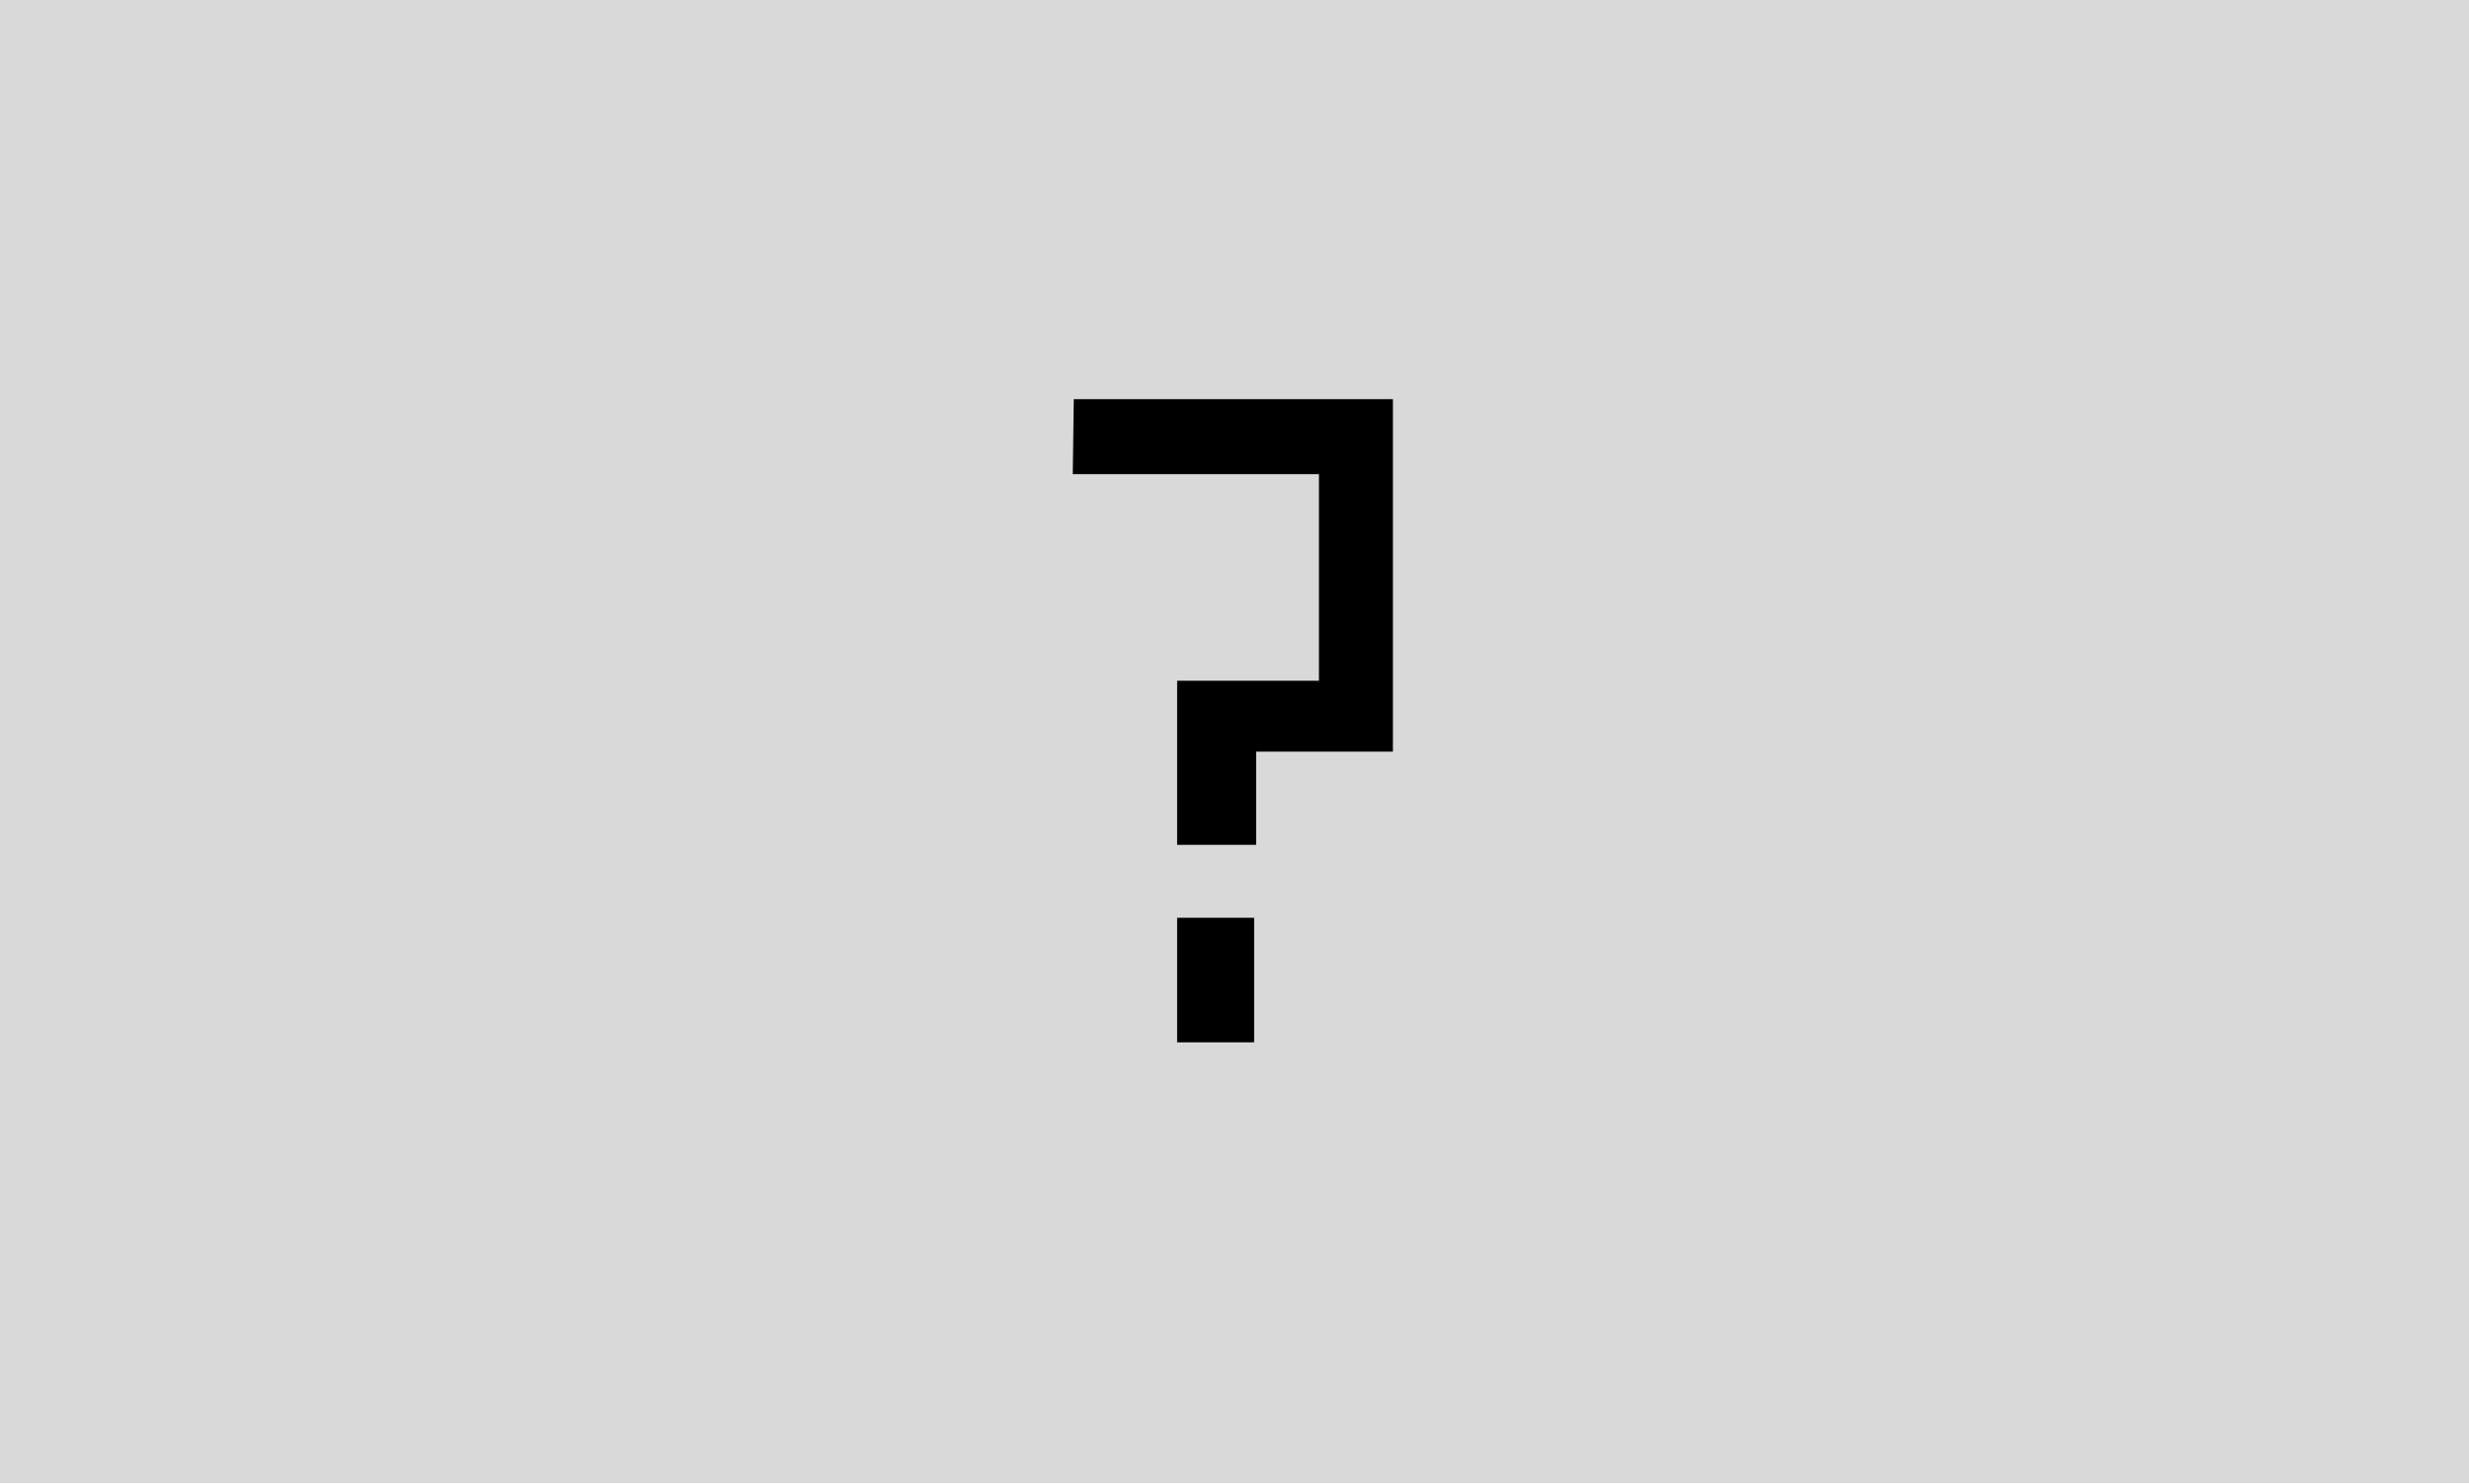
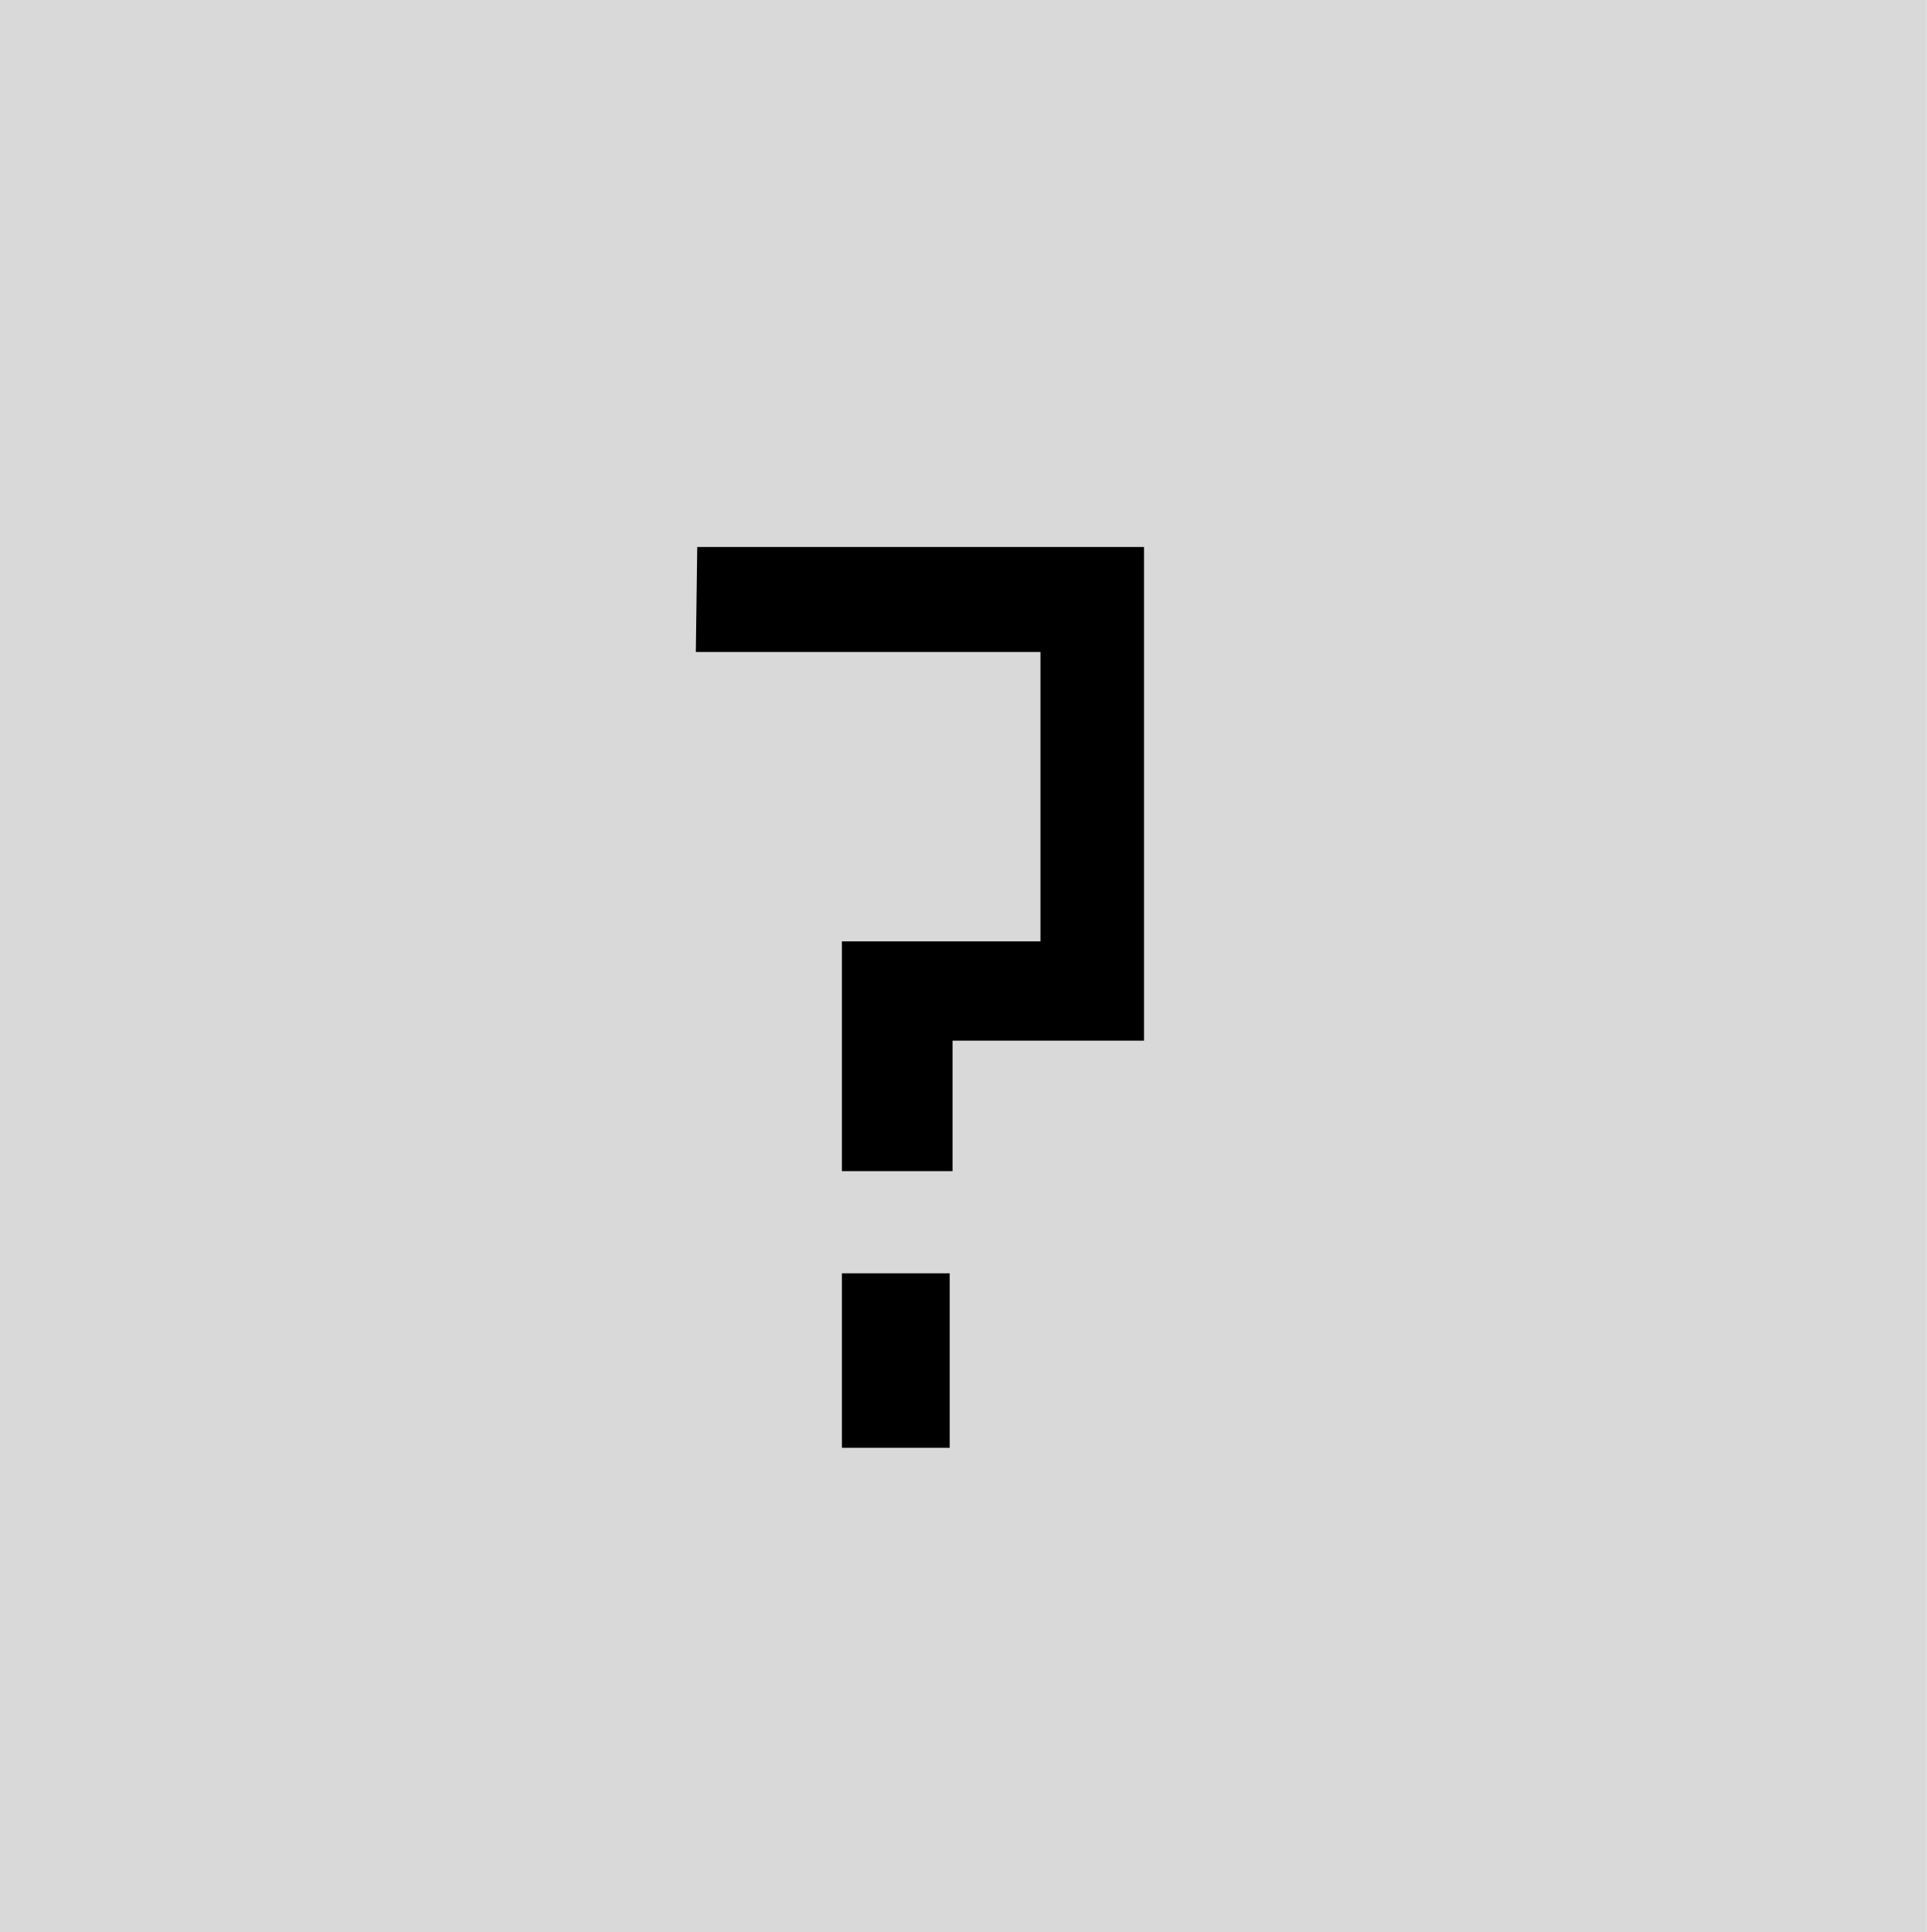
- <svg xmlns="http://www.w3.org/2000/svg" width="476" height="286" viewBox="0 0 476 286" fill="none">
-   <rect width="476" height="286" fill="#D9D9D9" />
-   <path d="M207.016 76.977H268.539V144.945H242.172V162.914H226.938V131.273H254.281V91.43H206.82L207.016 76.977ZM226.938 176.977V201H241.781V176.977H226.938Z" fill="black" />
+ <svg xmlns="http://www.w3.org/2000/svg" width="398" height="399" viewBox="0 0 398 399" fill="none">
+   <rect width="398" height="399" fill="#D9D9D9" />
+   <path d="M144.023 112.965H236.309V214.918H196.758V241.871H173.906V194.41H214.922V134.645H143.73L144.023 112.965ZM173.906 262.965V299H196.172V262.965H173.906Z" fill="black" />
</svg>
